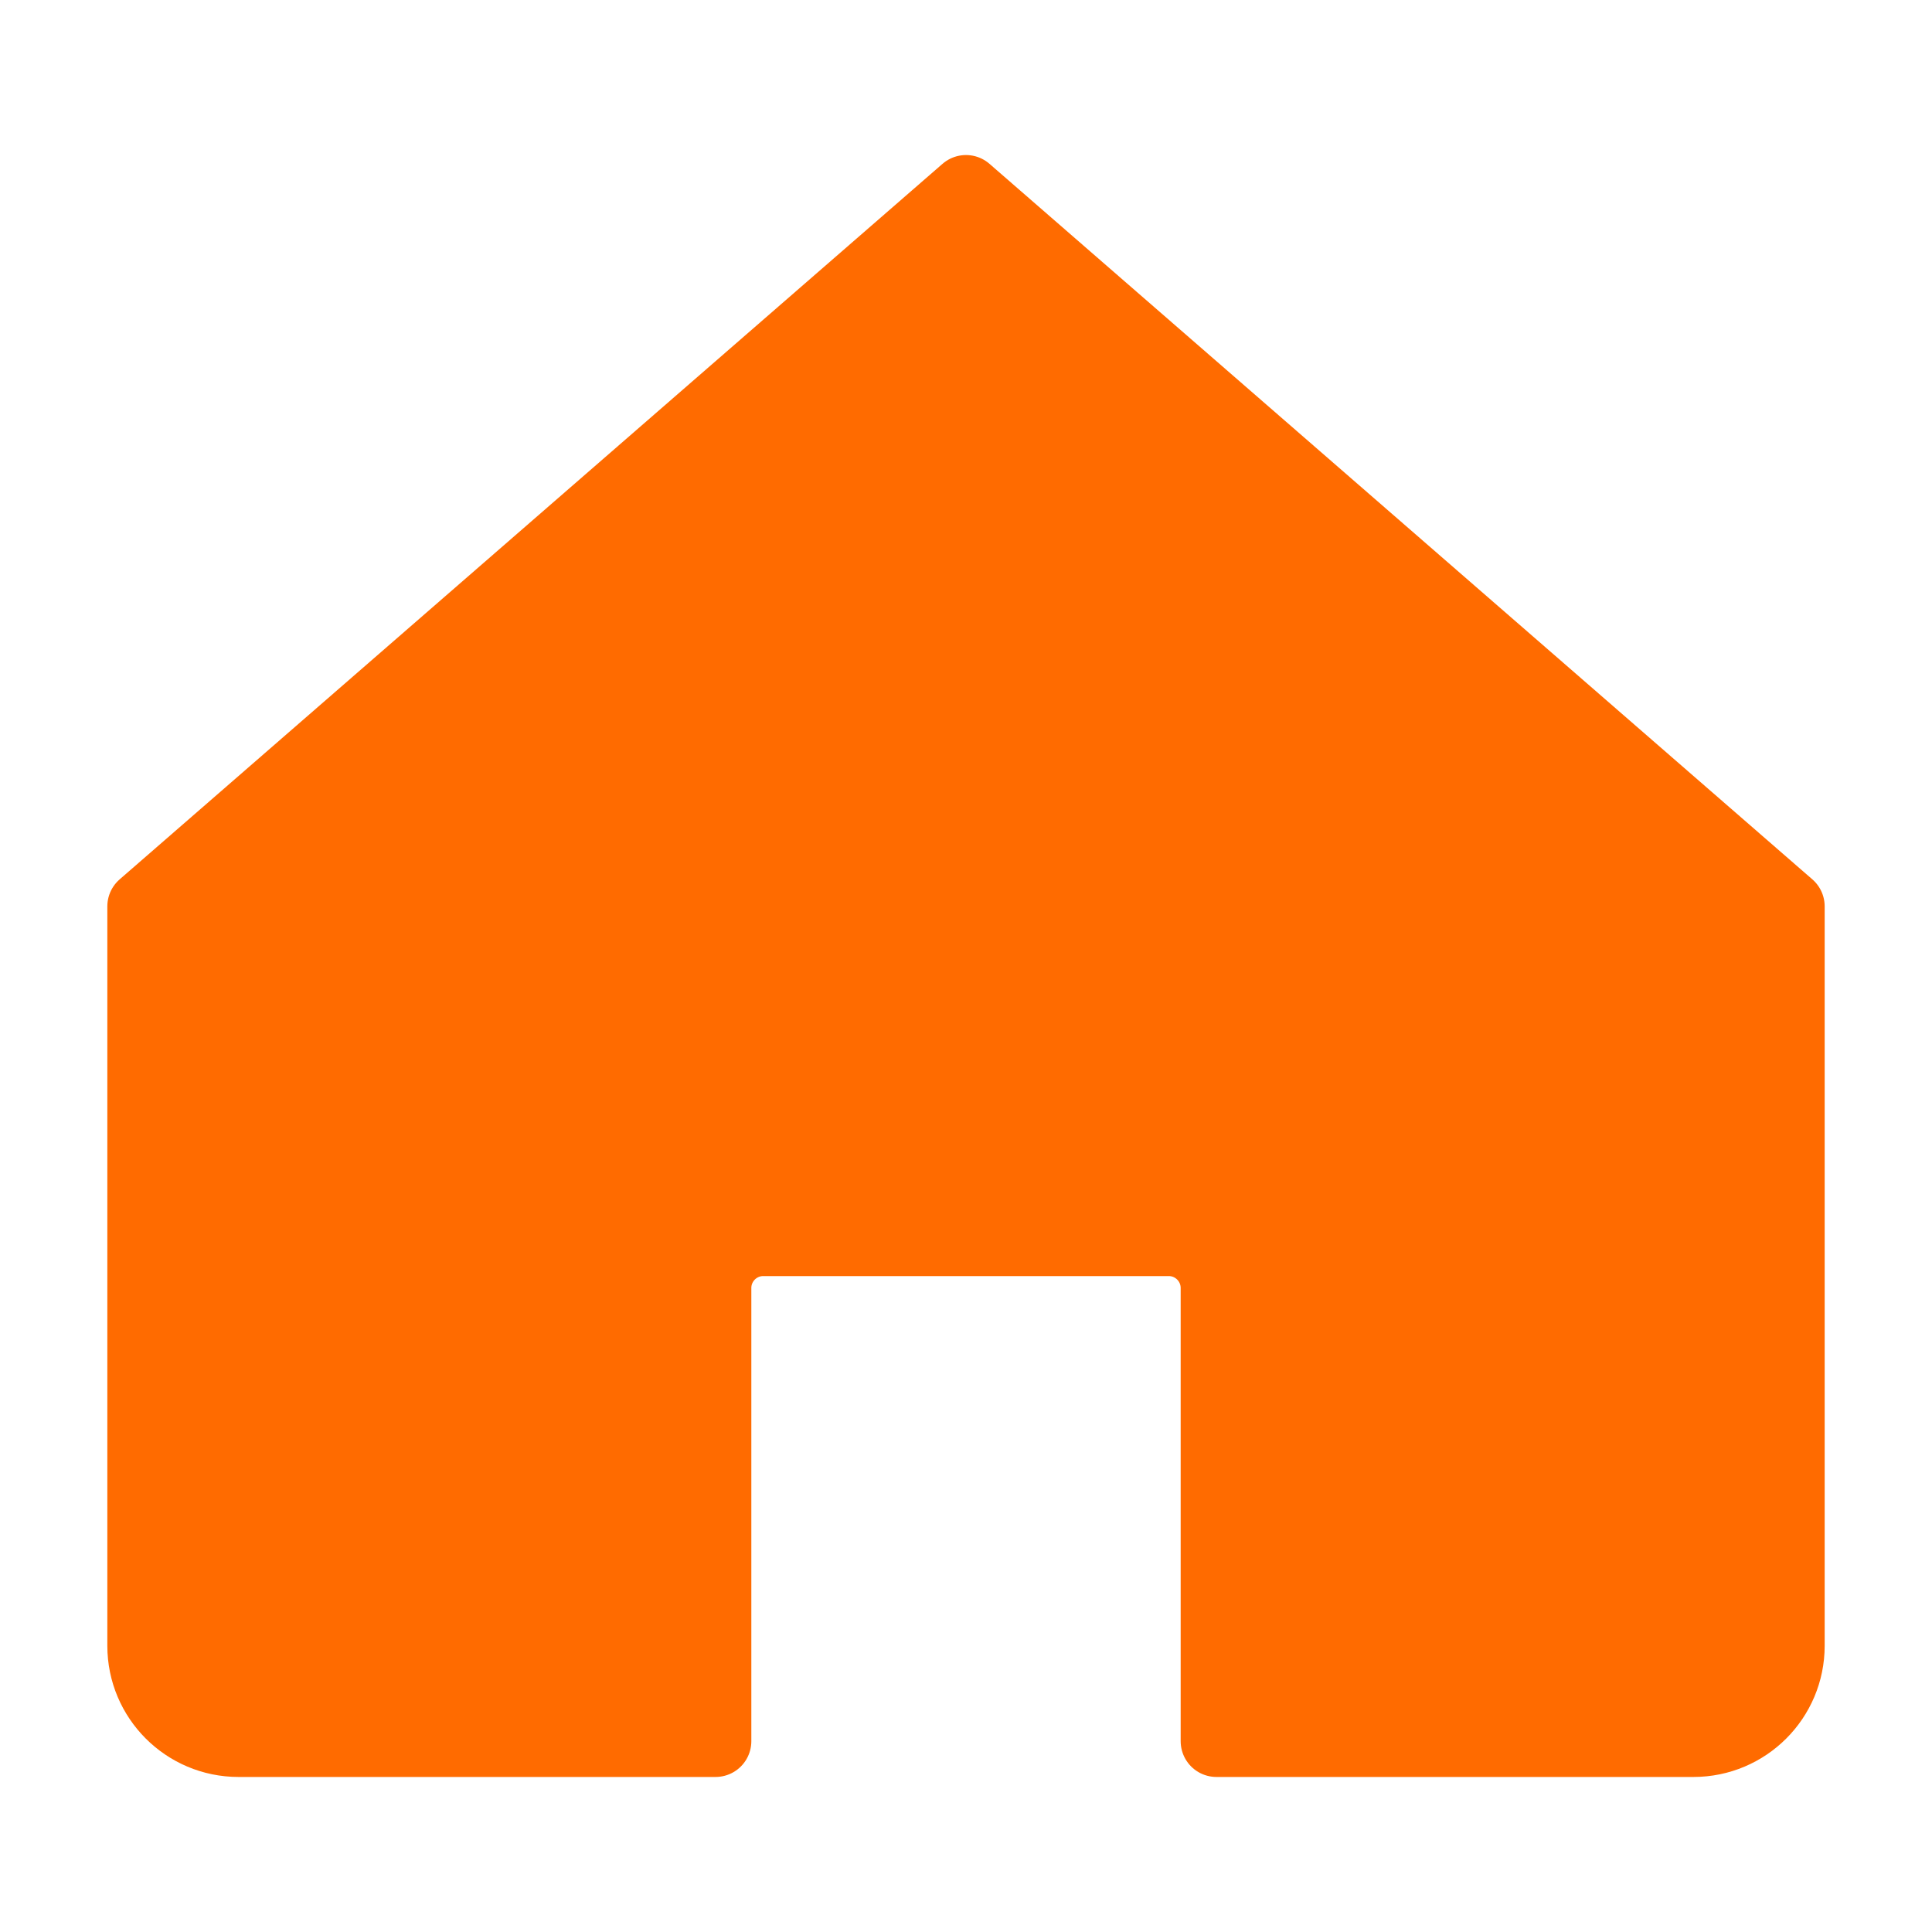
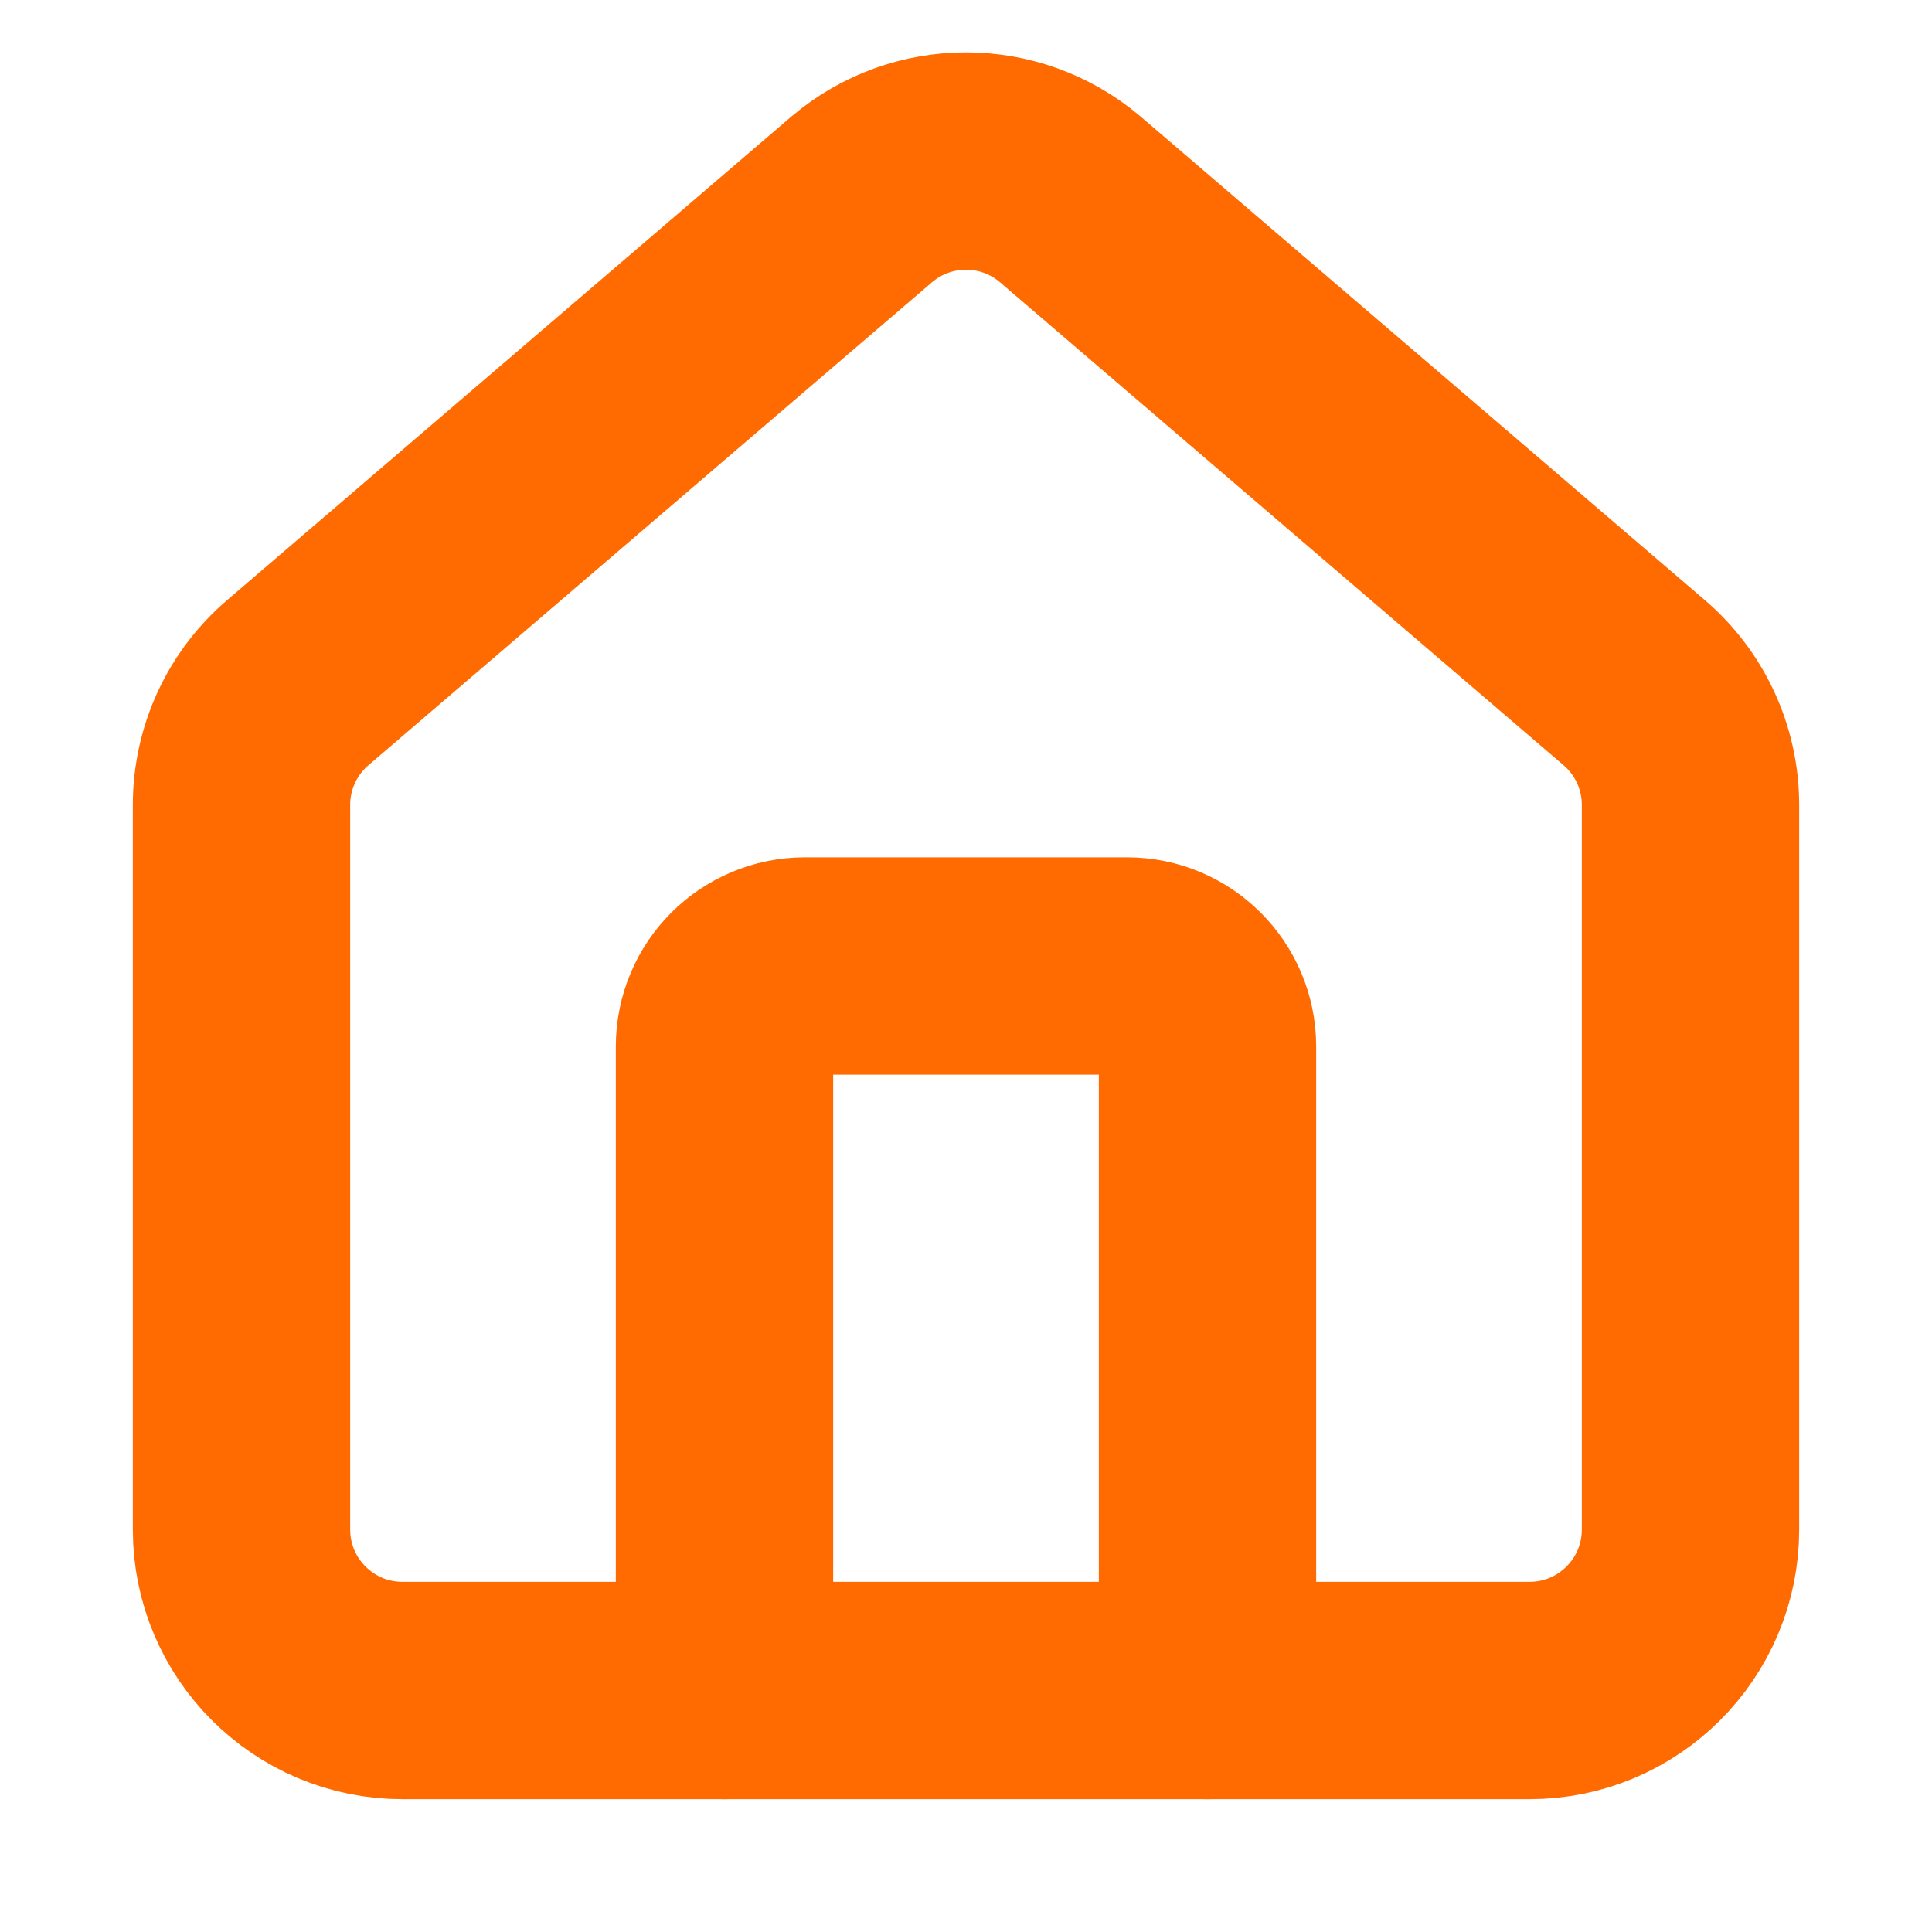
- <svg xmlns="http://www.w3.org/2000/svg" viewBox="0 0 81 81" width="200" height="200">
-   <path d="M6 38 L40.5 8 L75 38 V69 a4 4 0 0 1 -4 4 H51 V54 a2 2 0 0 0 -2 -2 H32 a2 2 0 0 0 -2 2 V73 H10 a4 4 0 0 1 -4 -4 Z" fill="#FF6B00" stroke="#FF6B00" stroke-width="3" stroke-linejoin="round" />
+ <svg xmlns="http://www.w3.org/2000/svg" viewBox="0 0 24 24" width="200" height="200">
+   <g fill="none" stroke="#FF6B00" stroke-width="2.7" stroke-linecap="round" stroke-linejoin="round">
+     <path d="M15 21v-8a1 1 0 0 0-1-1h-4a1 1 0 0 0-1 1v8" />
+     <path d="M3 10a2 2 0 0 1 .709-1.528l7-5.999a2 2 0 0 1 2.582 0l7 5.999A2 2 0 0 1 21 10v9a2 2 0 0 1-2 2H5a2 2 0 0 1-2-2z" />
+   </g>
</svg>
